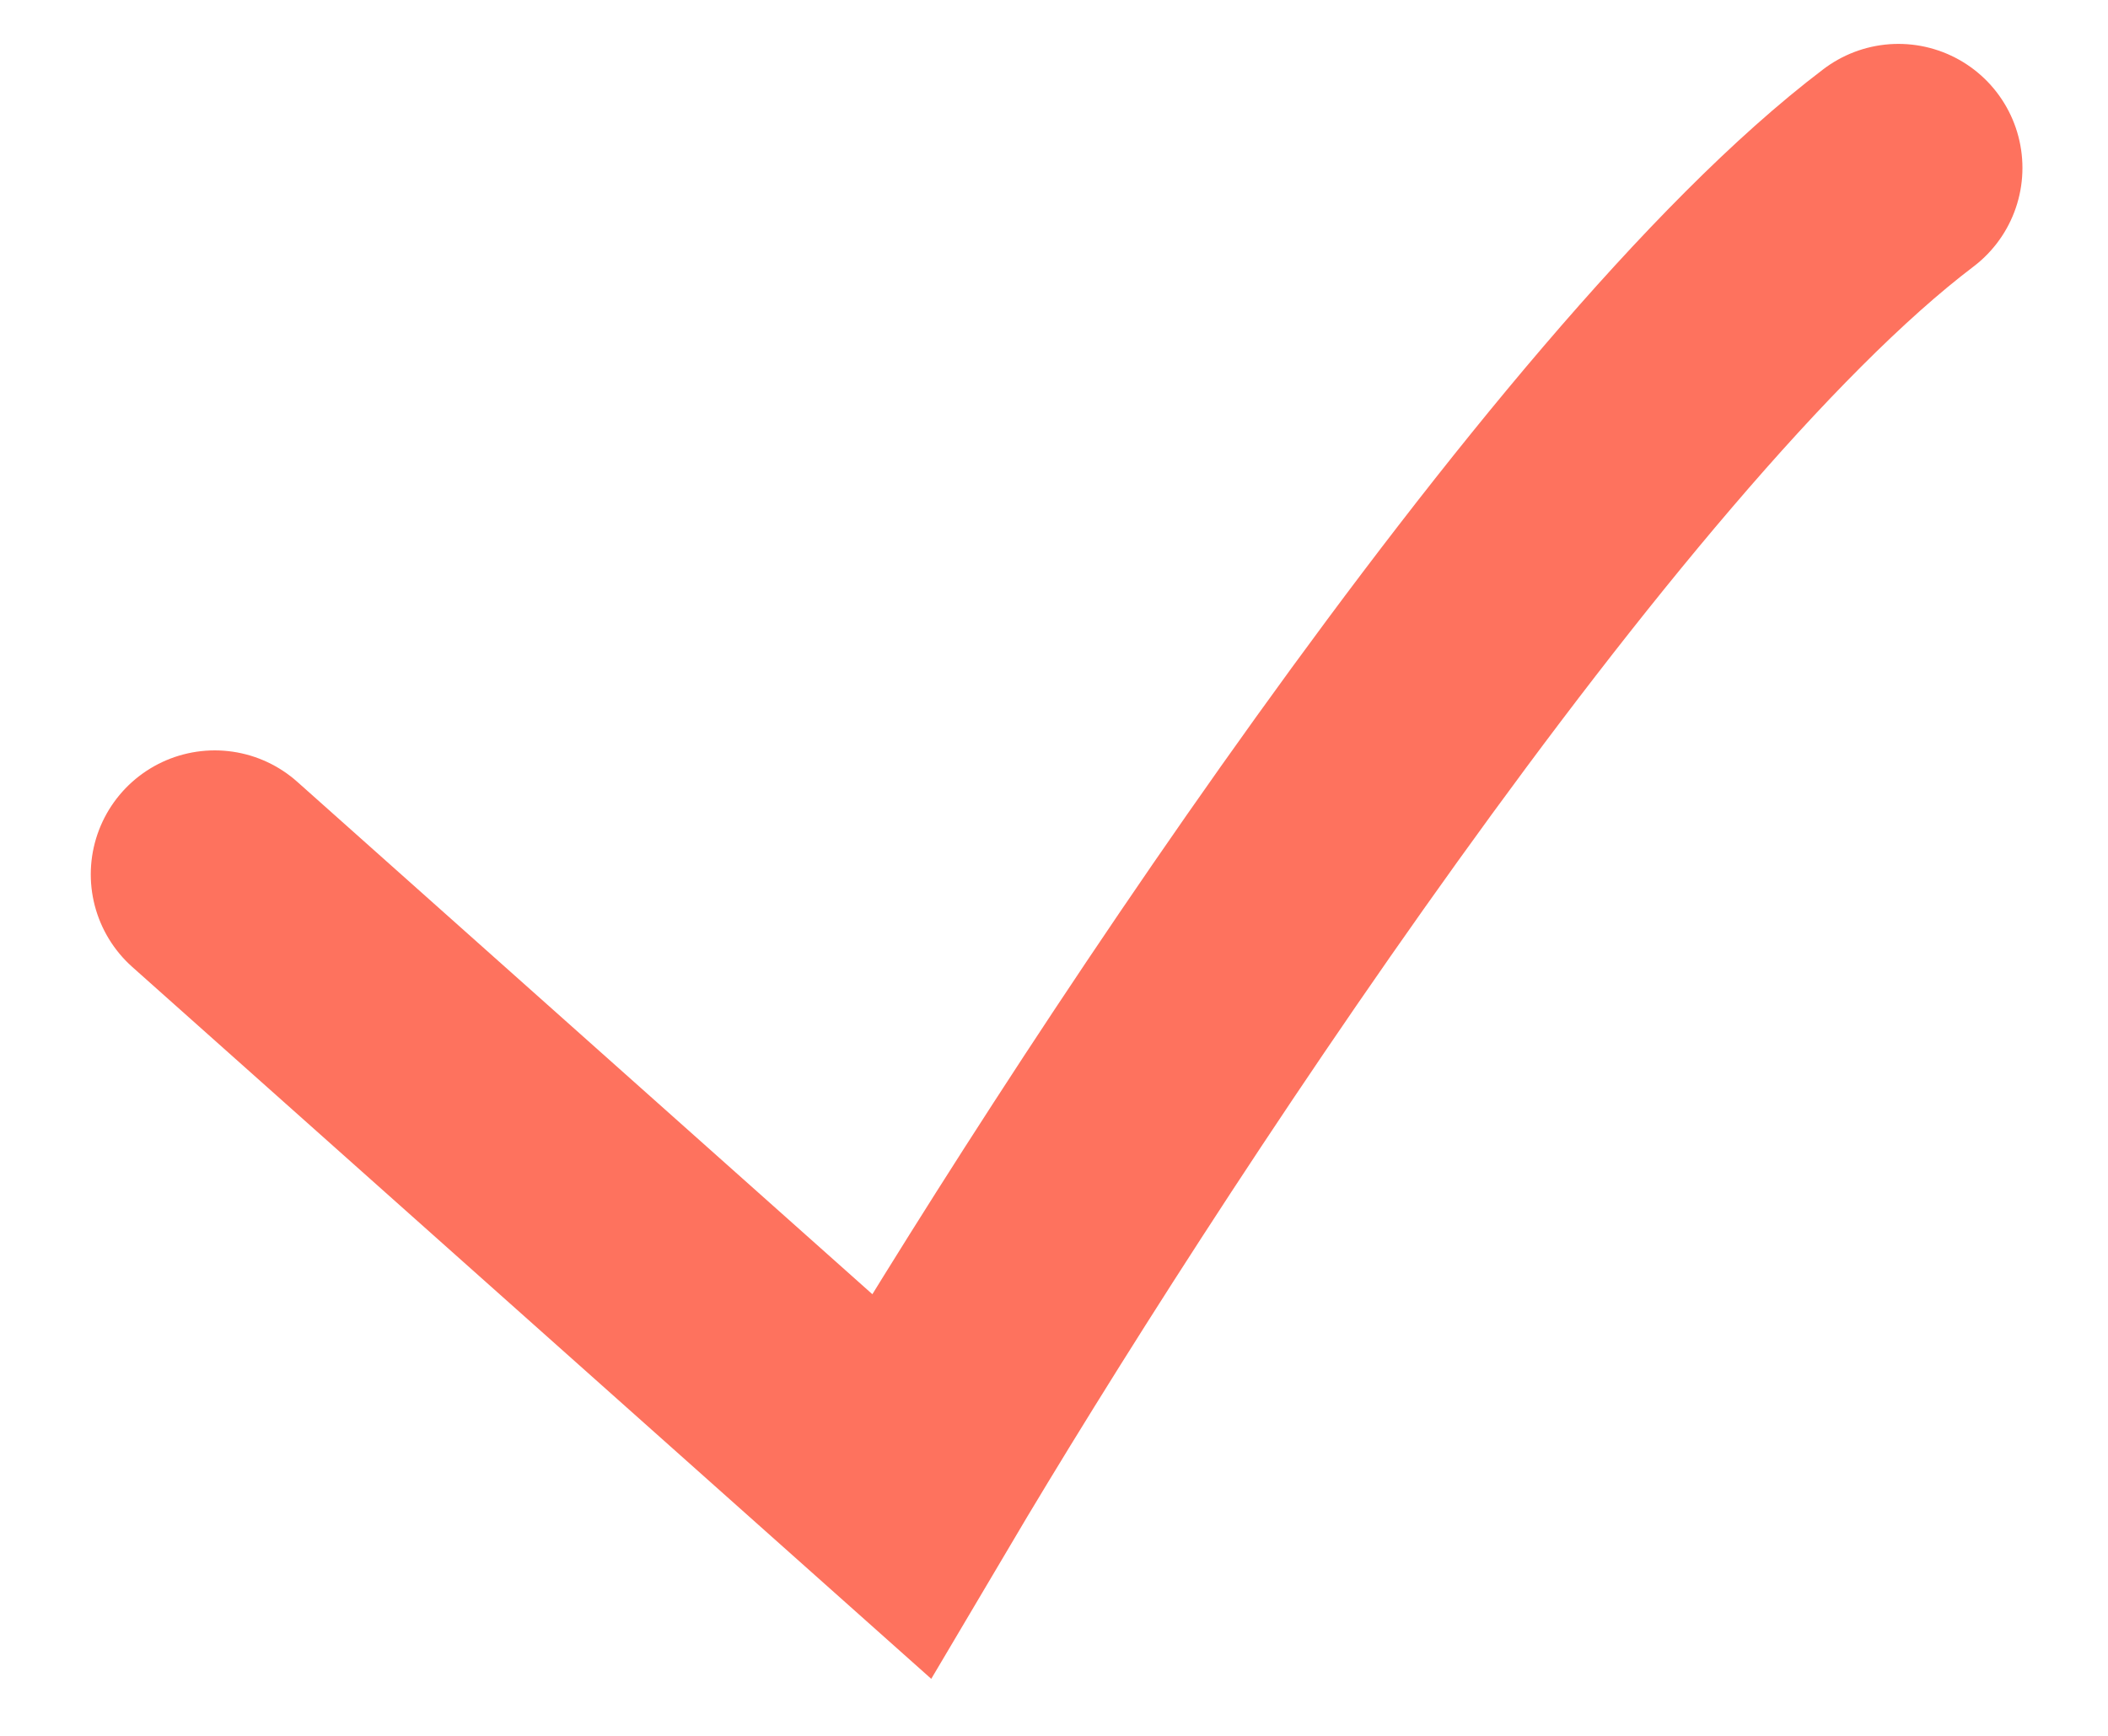
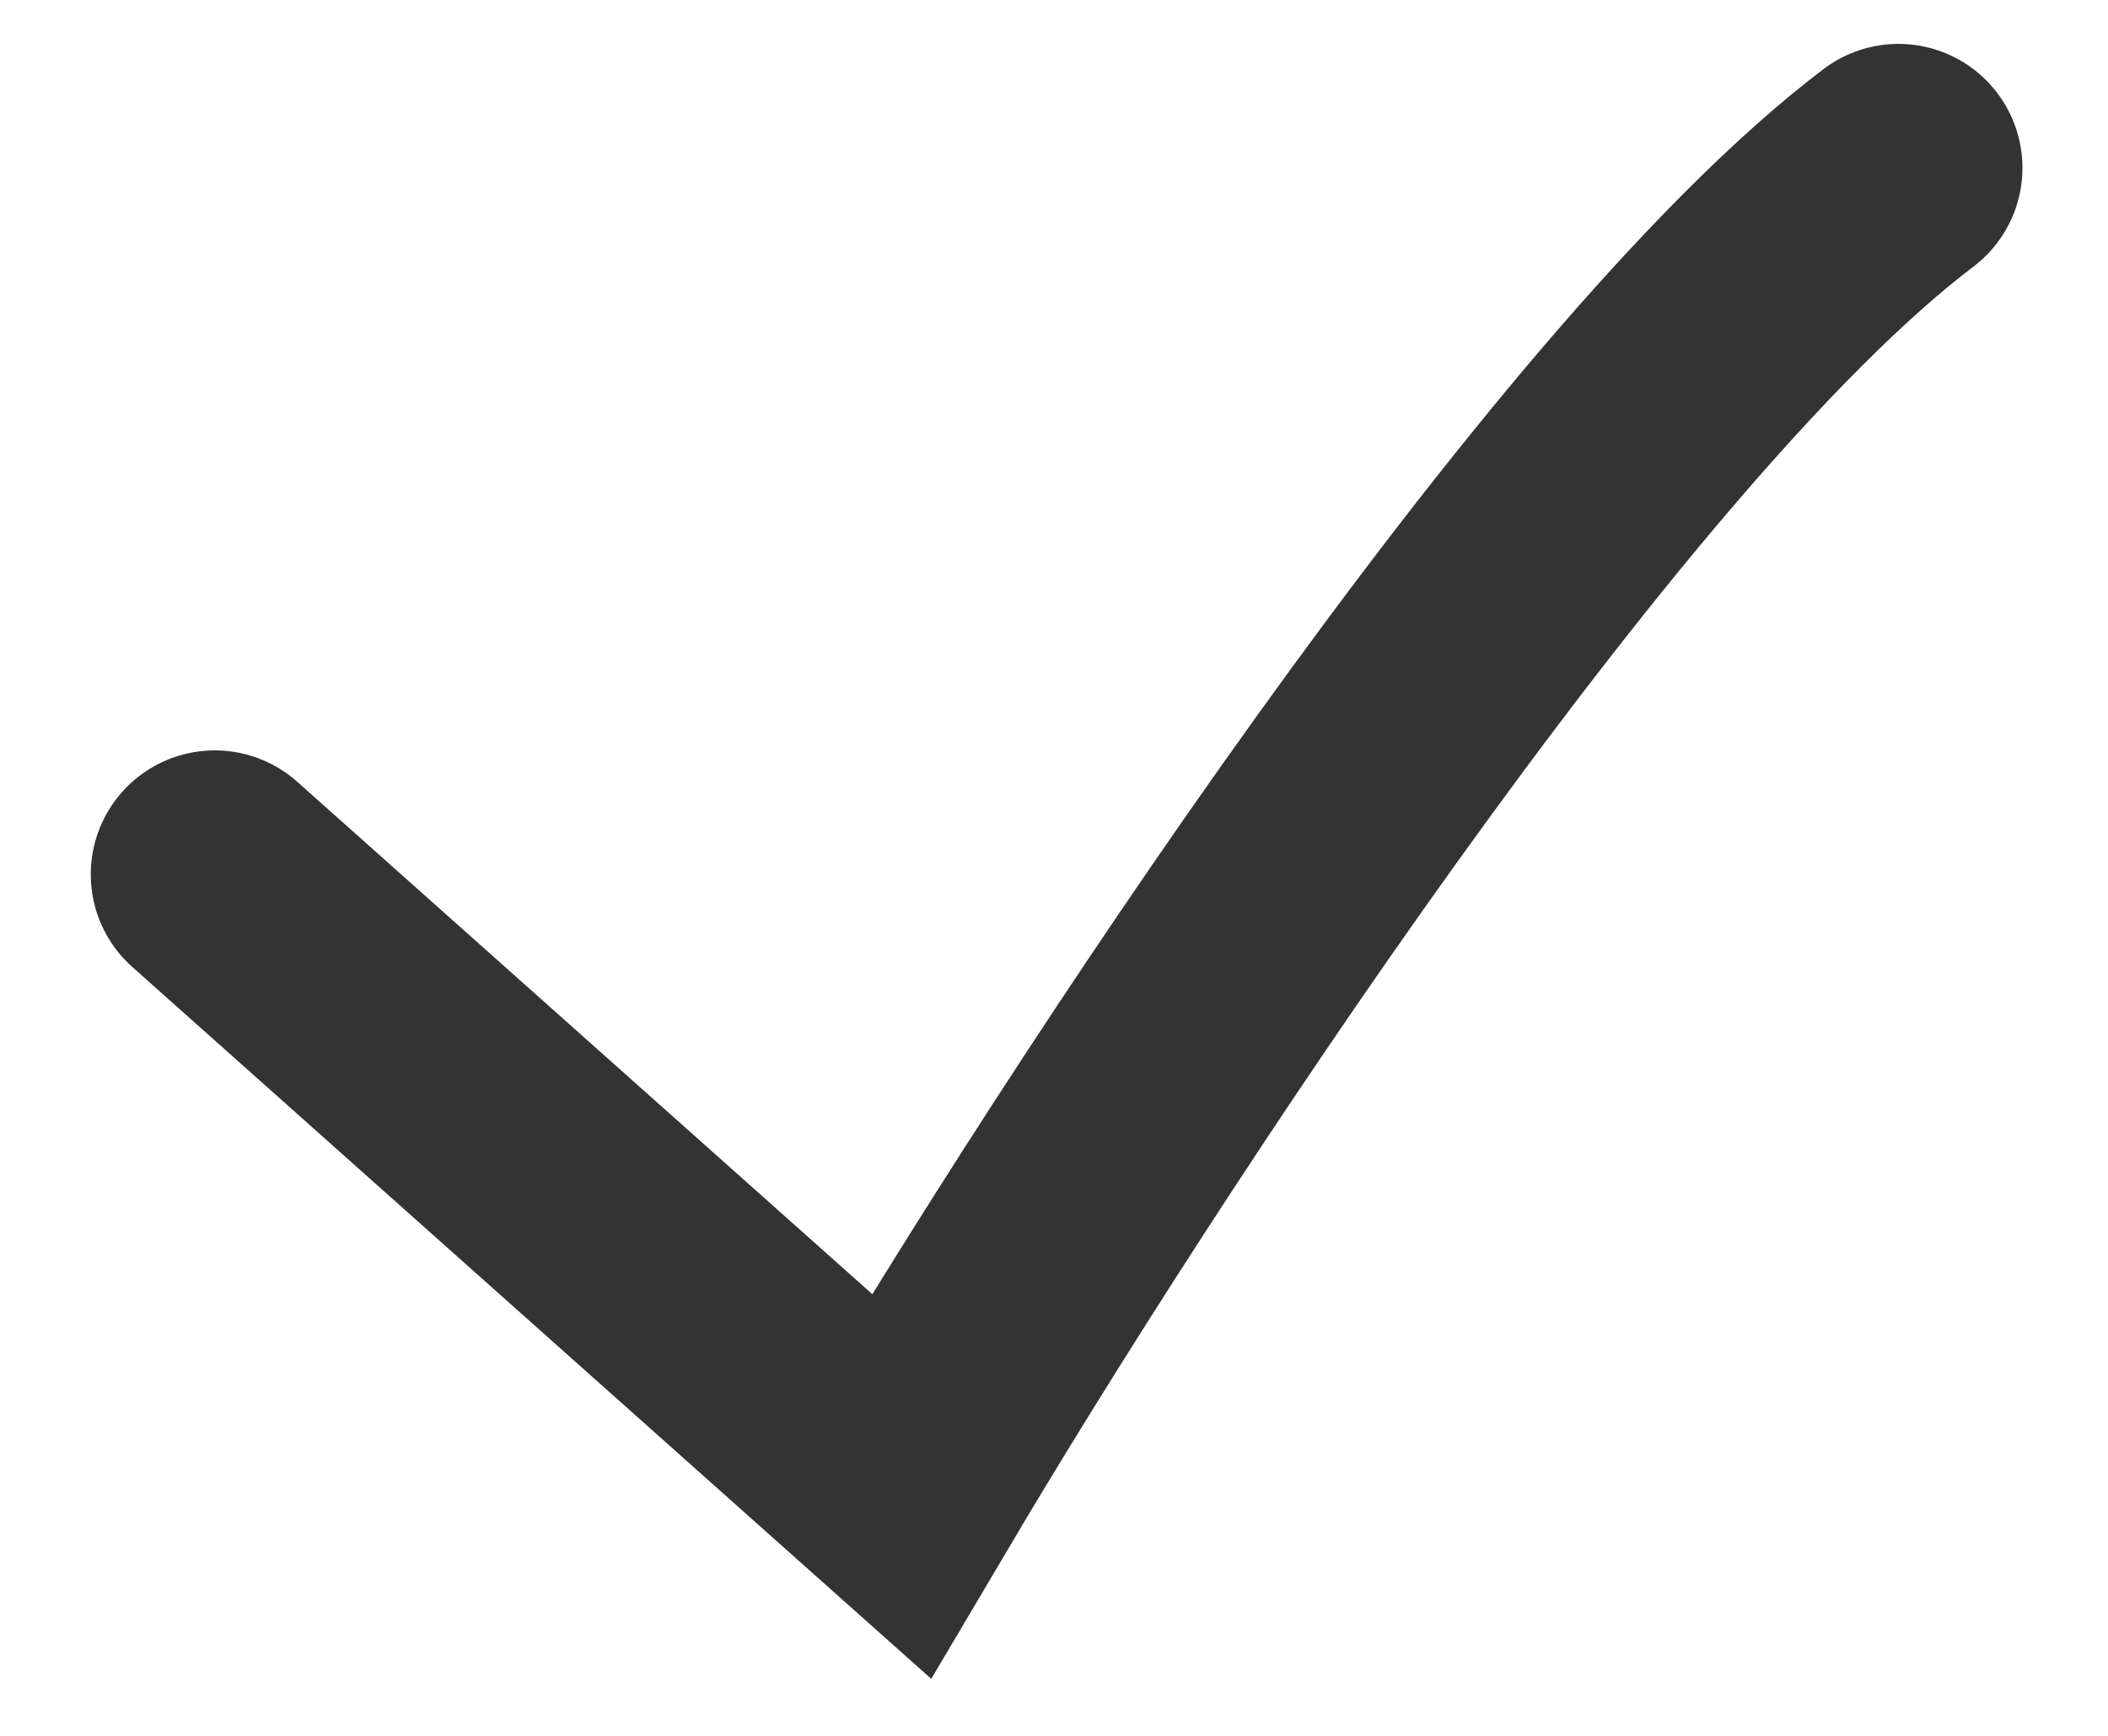
<svg xmlns="http://www.w3.org/2000/svg" width="17" height="14" viewBox="0 0 17 14" fill="none">
-   <path d="M1.732 7.052L7.268 11.985C8.889 9.244 12.766 3.282 15.31 1.354" stroke="#fe725e" stroke-width="2" stroke-linecap="round" />
+   <path d="M1.732 7.052L7.268 11.985C8.889 9.244 12.766 3.282 15.31 1.354" stroke="#333333" stroke-width="2" stroke-linecap="round" />
</svg>
